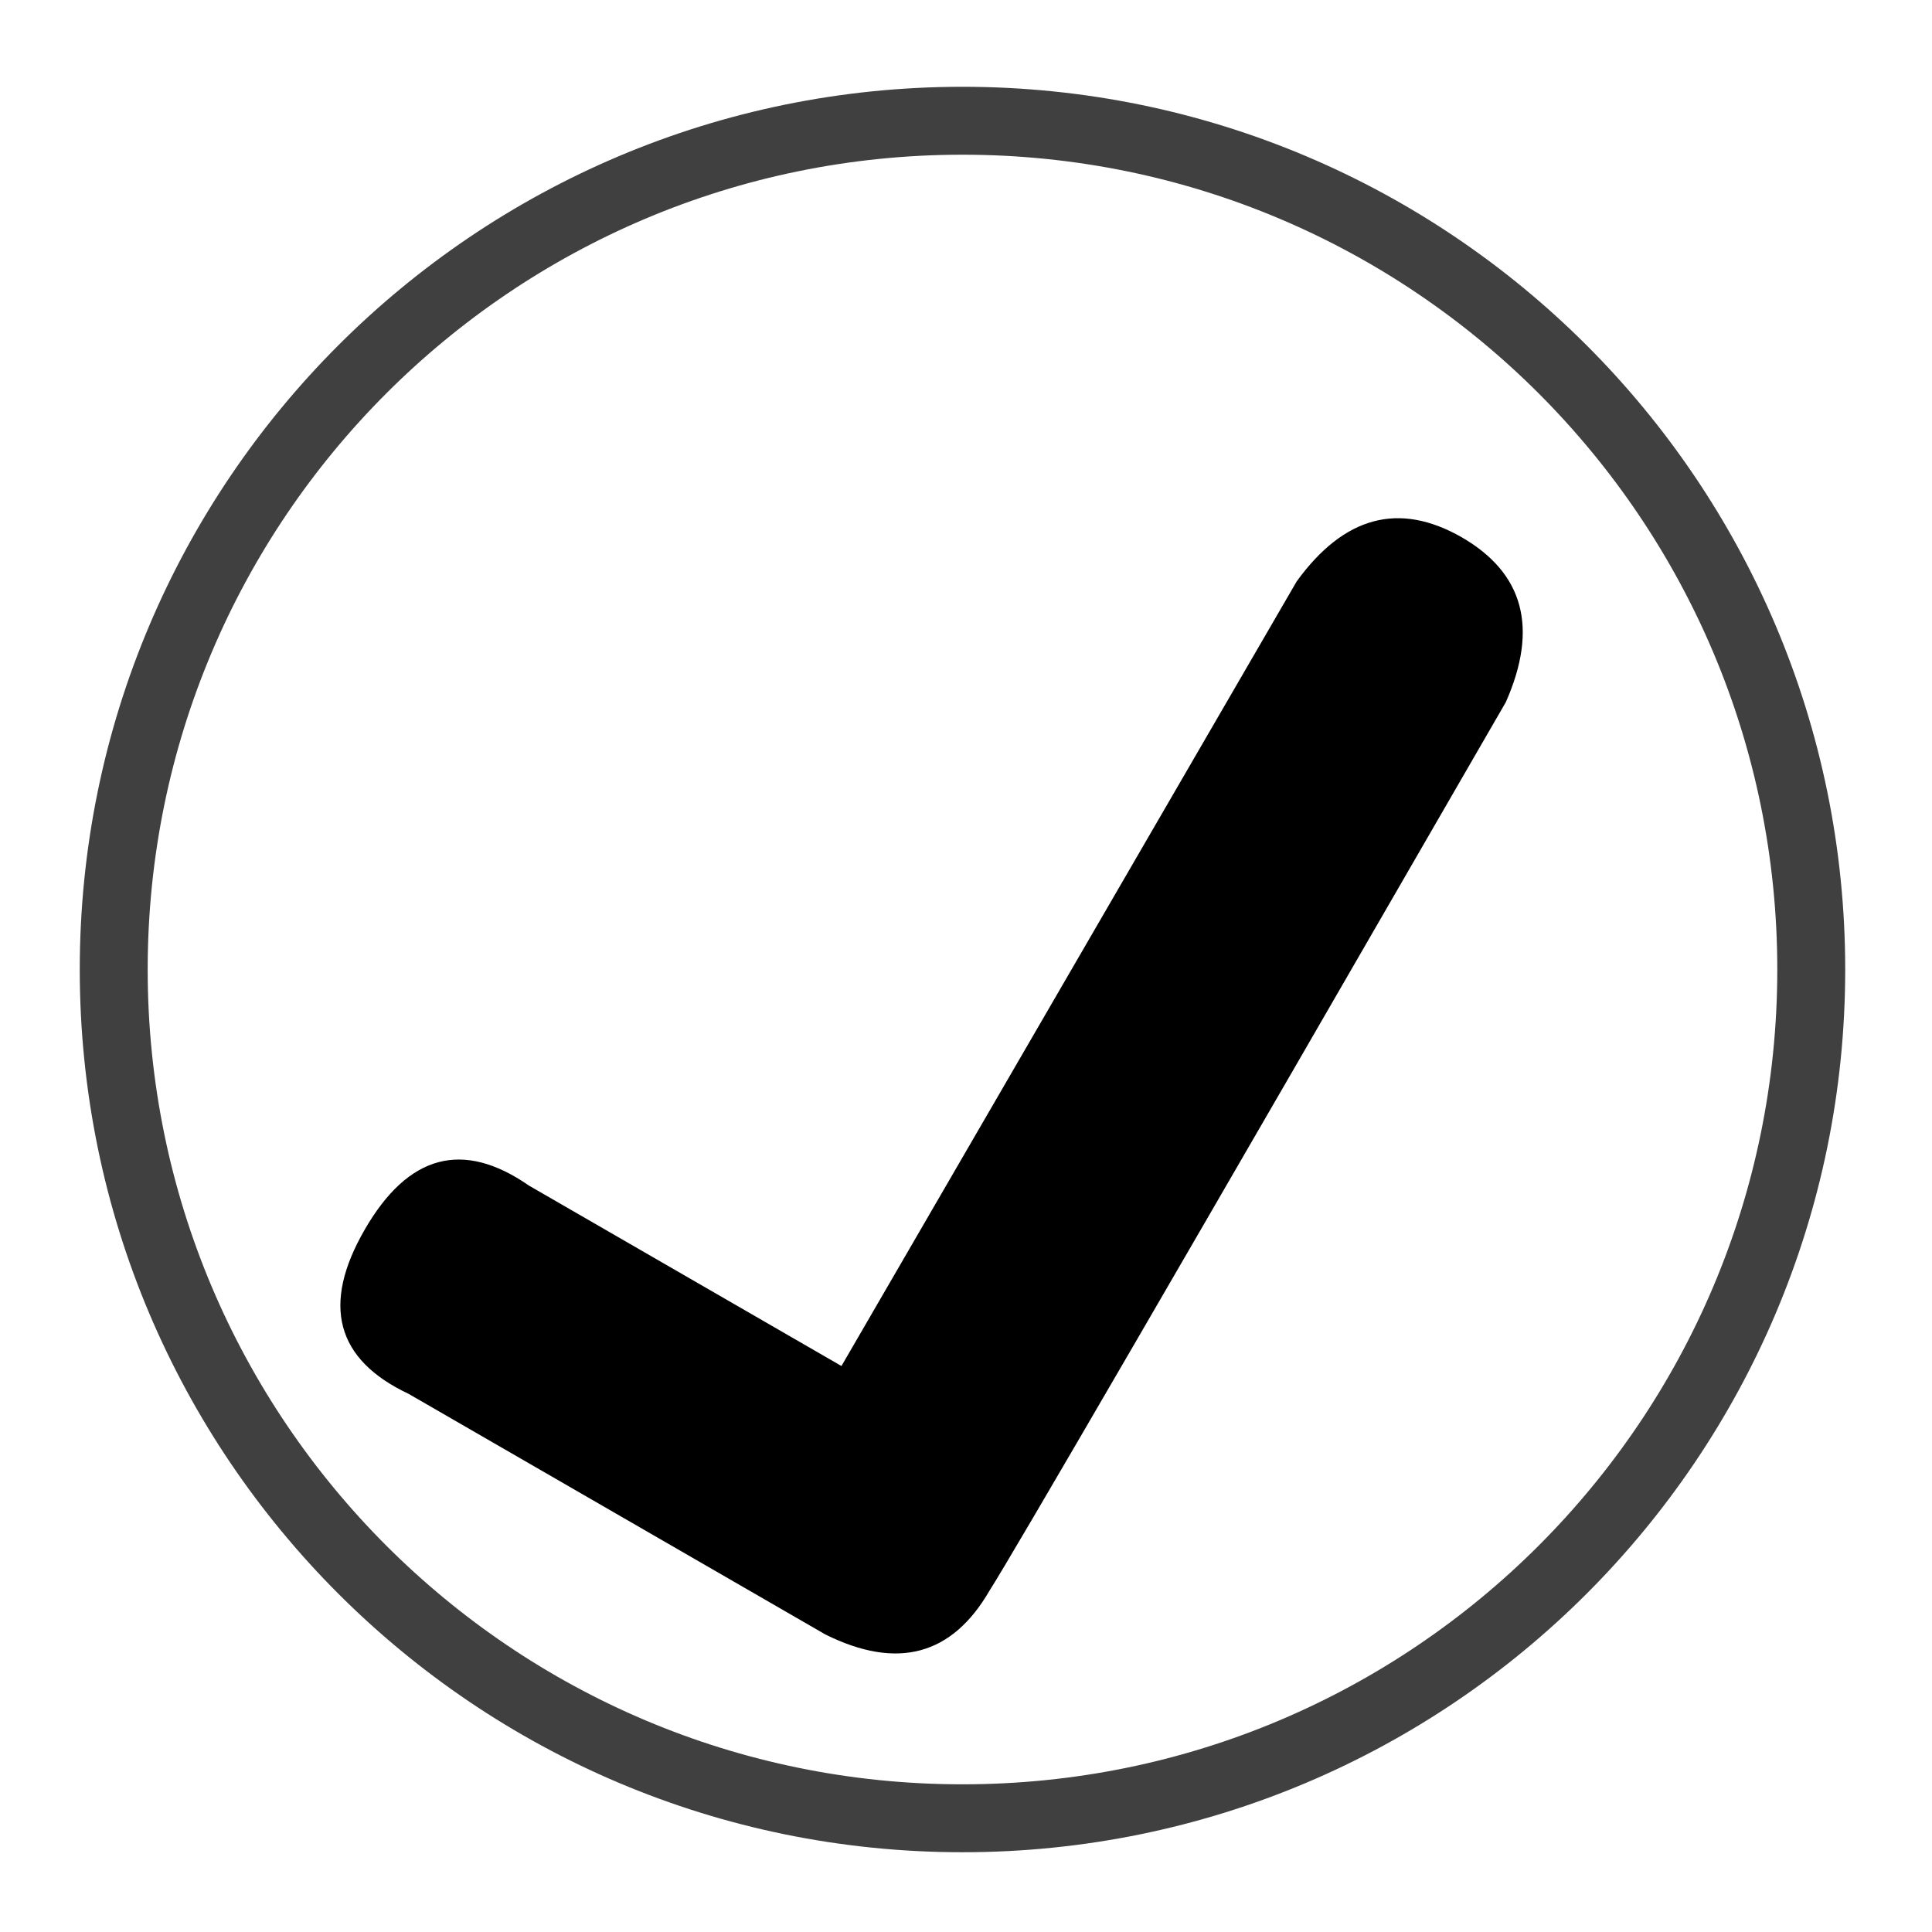
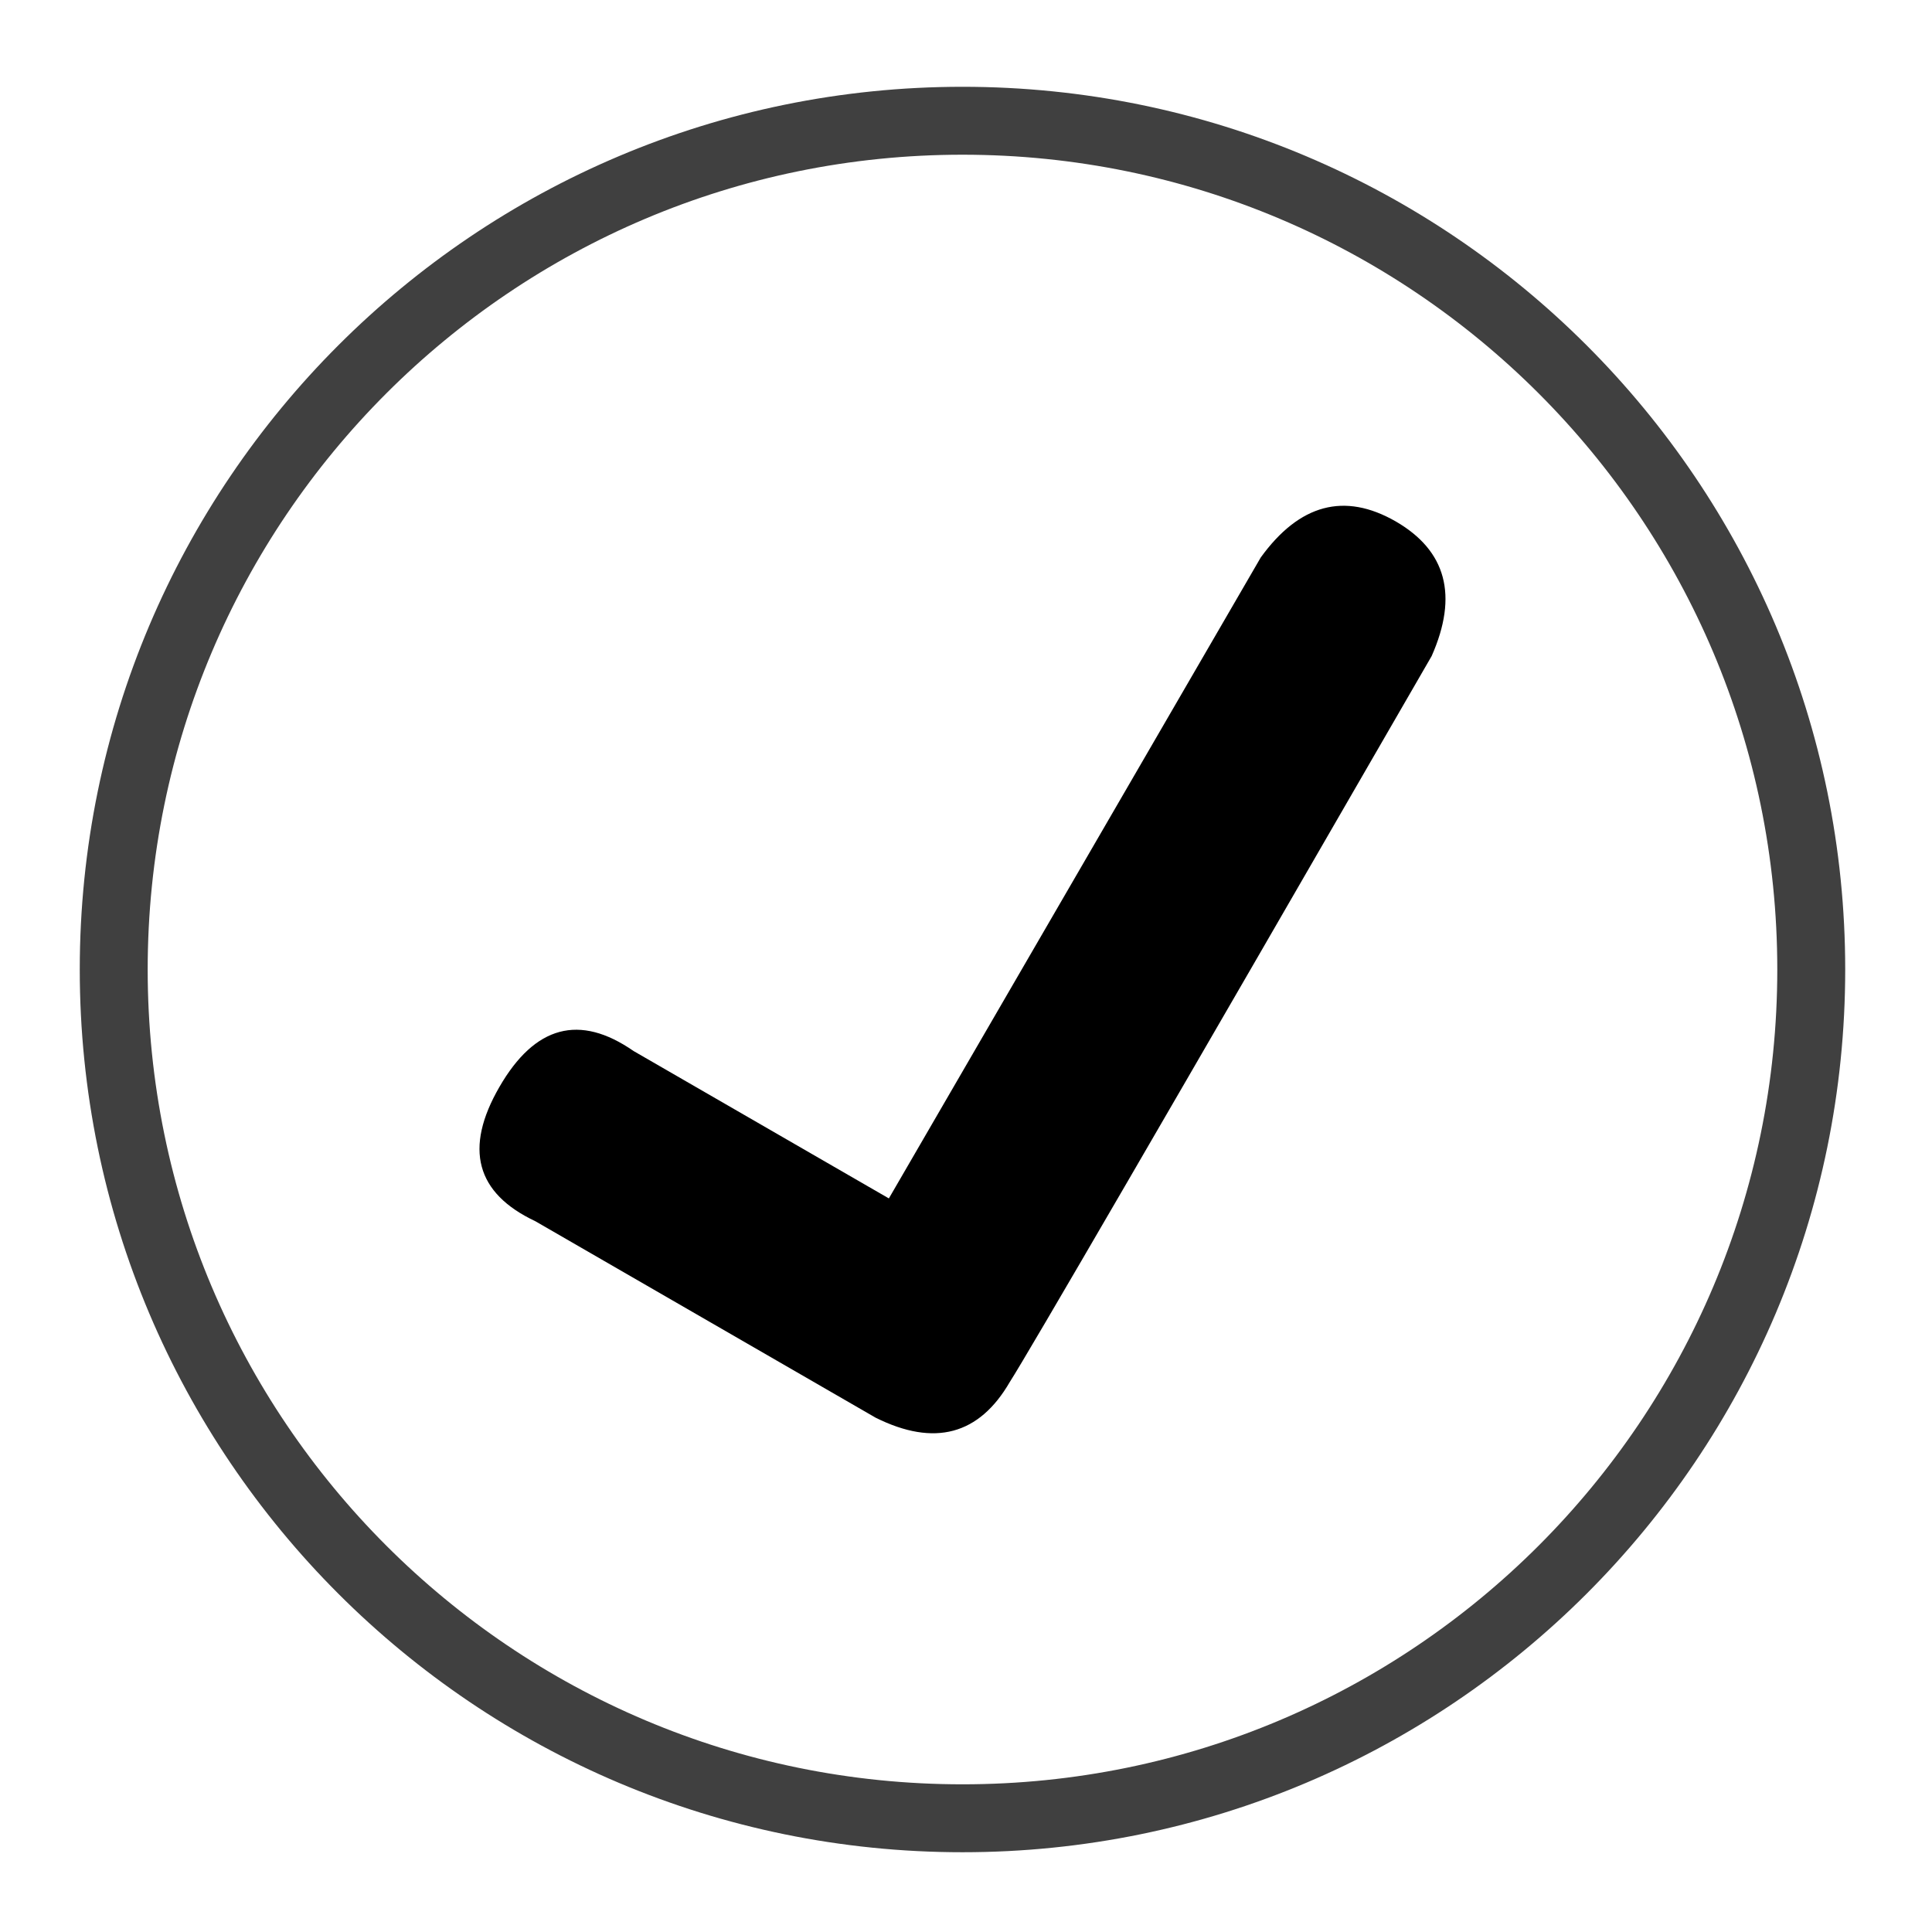
<svg xmlns="http://www.w3.org/2000/svg" style="isolation:isolate" viewBox="0 0 512 512" width="512pt" height="512pt">
  <defs>
-     <clipPath id="_clipPath_XhWw9AdAL5XzBlmZHqYEKpaLTcpnzAWJ">
+     <clipPath id="_clipPath_21F1qtdfeKatxN2b5Yql03WYNVJPe7pj">
      <rect width="512" height="512" />
    </clipPath>
  </defs>
-   <g clip-path="url(#_clipPath_XhWw9AdAL5XzBlmZHqYEKpaLTcpnzAWJ)">
-     <circle vector-effect="non-scaling-stroke" cx="255.069" cy="256.931" r="224.931" fill="none" stroke-width="24" stroke="rgb(64,64,64)" stroke-opacity="10000" stroke-linejoin="miter" stroke-linecap="butt" stroke-miterlimit="3" />
-     <path d=" M 140.189 314.199 Q 113.915 295.963 96.652 325.865 Q 79.388 355.767 108.318 369.403 L 218.724 433.147 Q 247.322 447.357 262.262 421.481 Q 270.575 408.621 399.058 186.082 Q 412.072 156.644 387.345 142.369 Q 362.444 128.14 343.633 154.082 L 222.994 362.007 L 140.189 314.199 L 140.189 314.199 Z " fill="rgb(0,0,0)" />
+   <g clip-path="url(#_clipPath_21F1qtdfeKatxN2b5Yql03WYNVJPe7pj)">
+     <path d=" M 167.909 278.535 Q 146.444 263.636 132.34 288.066 Q 118.235 312.495 141.871 323.636 L 232.071 375.714 Q 255.436 387.323 267.641 366.183 Q 274.433 355.676 379.402 173.864 Q 390.035 149.814 369.833 138.151 Q 349.489 126.526 334.121 147.721 L 235.56 317.593 L 167.909 278.535 L 167.909 278.535 Z " fill="rgb(0,0,0)" />
+     <circle vector-effect="non-scaling-stroke" cx="255.069" cy="256.931" r="224.931" fill="none" stroke-width="24" stroke="rgb(64,64,64)" stroke-opacity="1000000" stroke-linejoin="miter" stroke-linecap="butt" stroke-miterlimit="3" />
  </g>
</svg>
